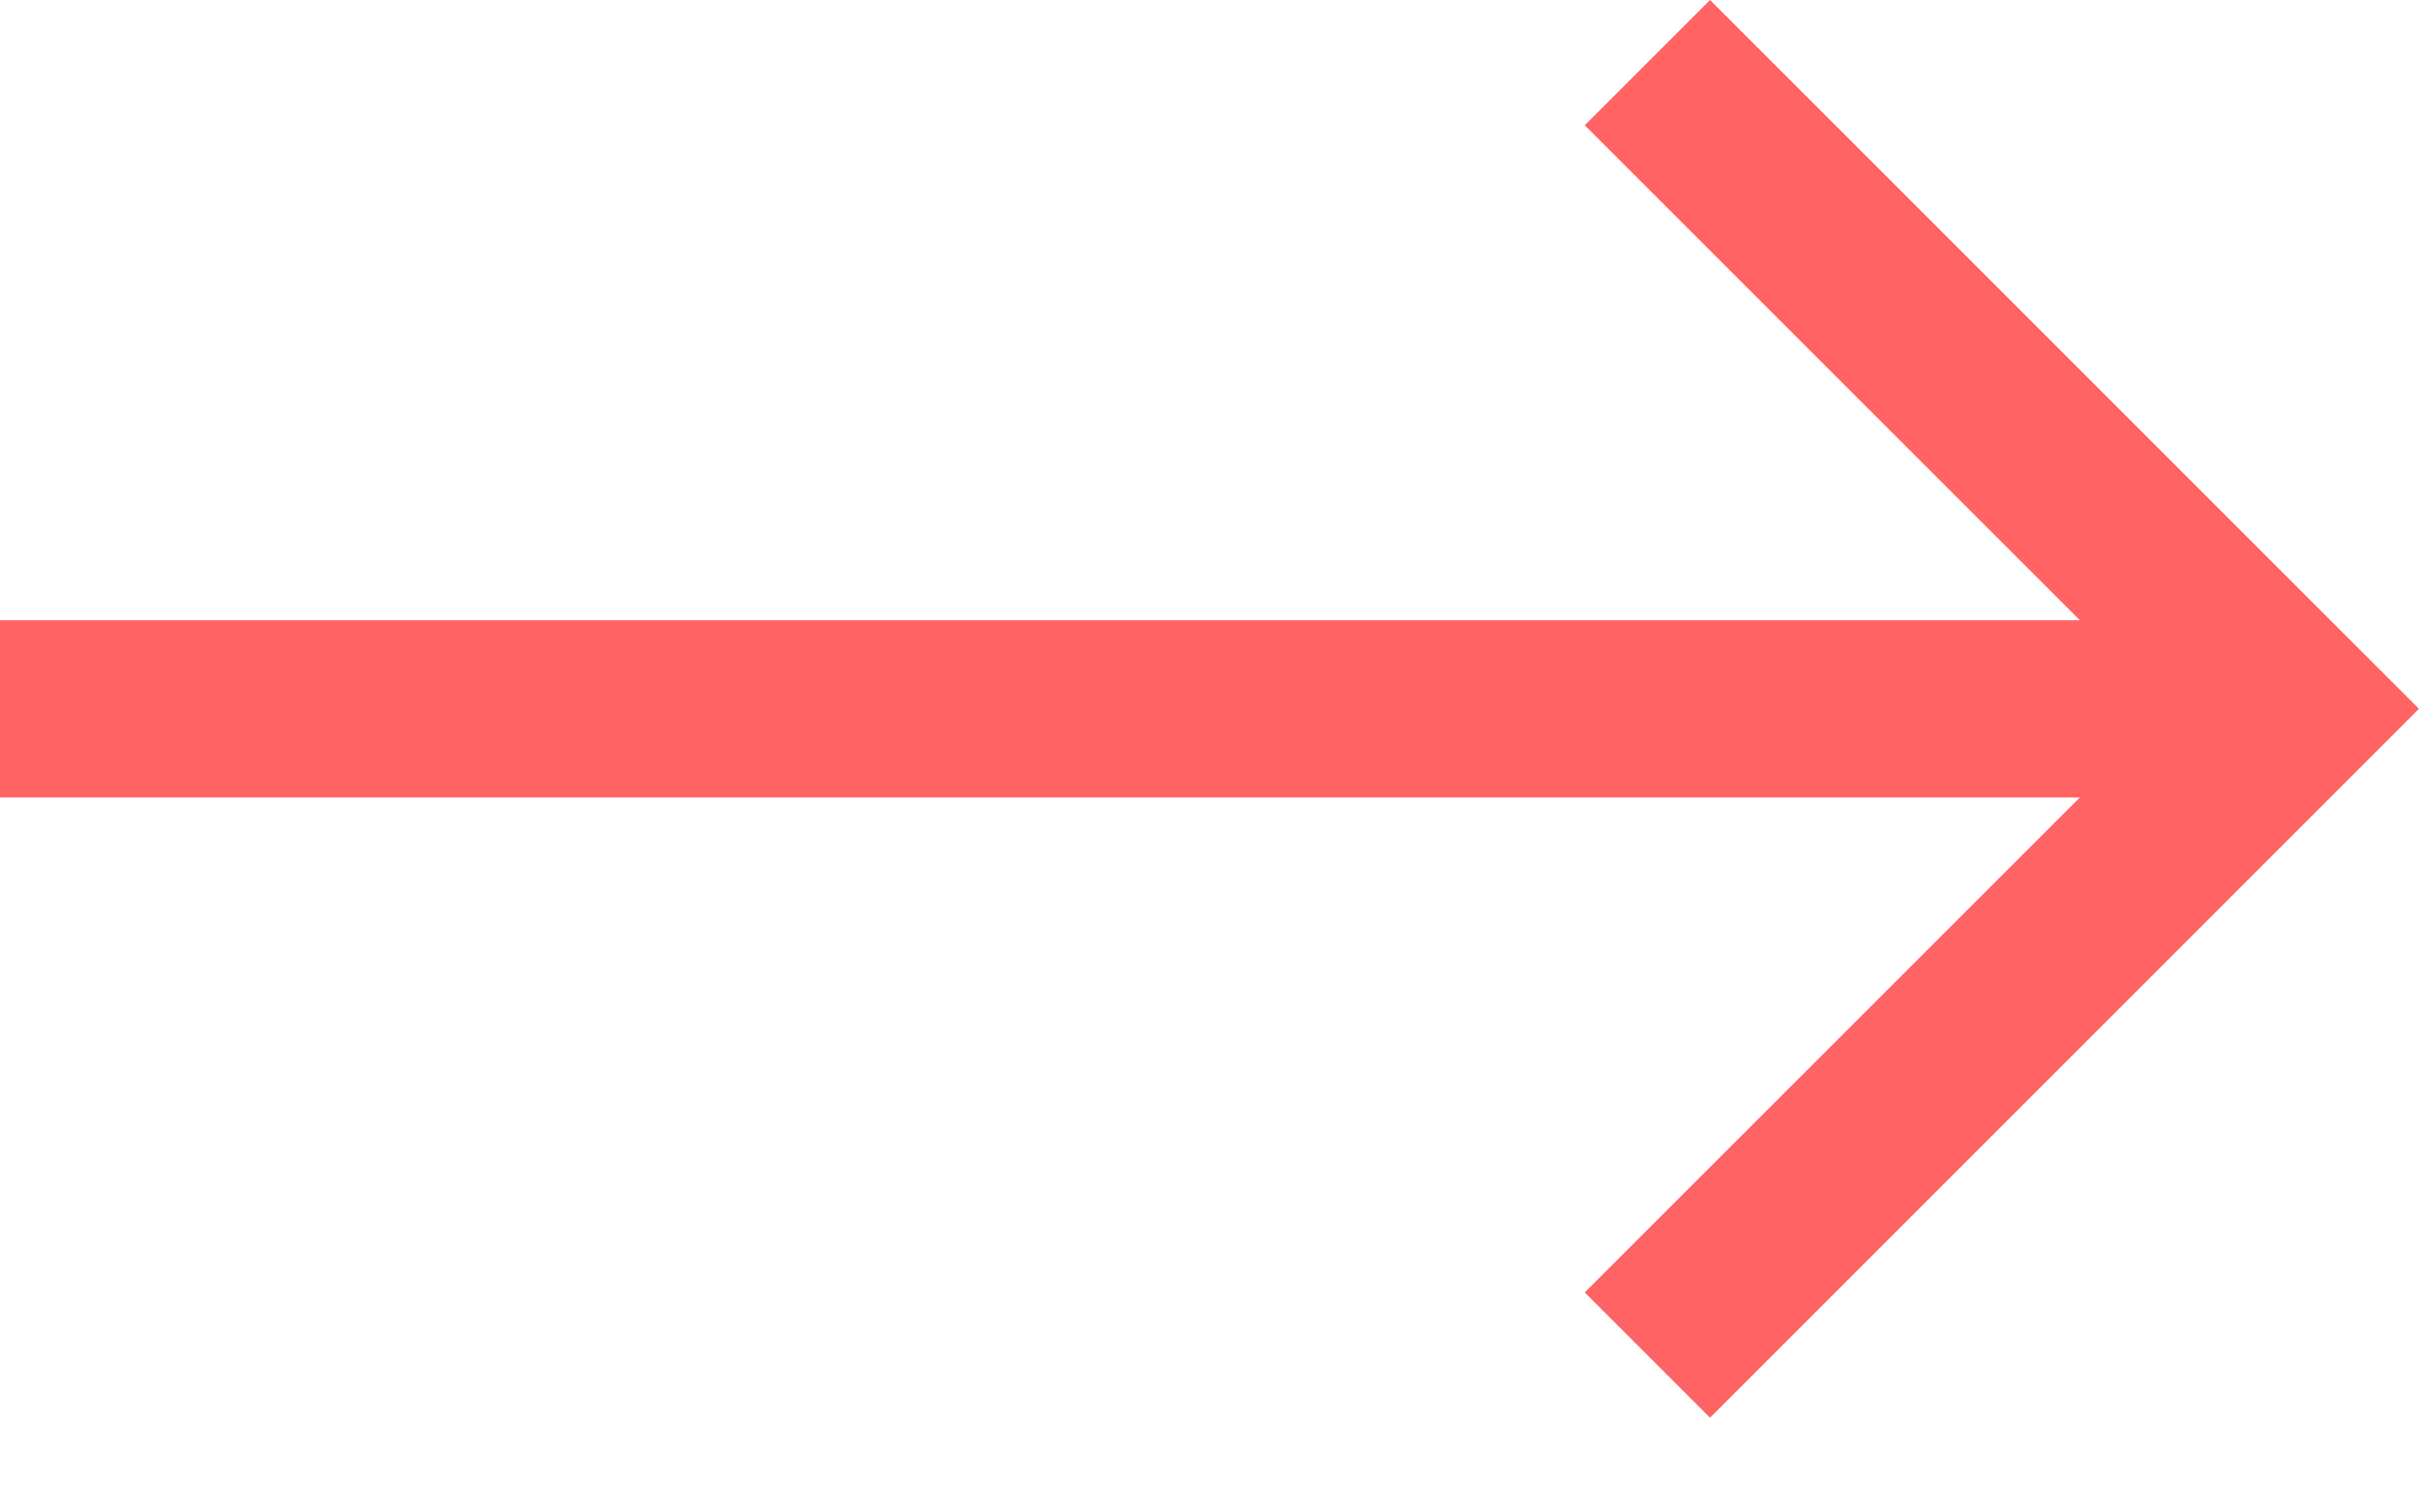
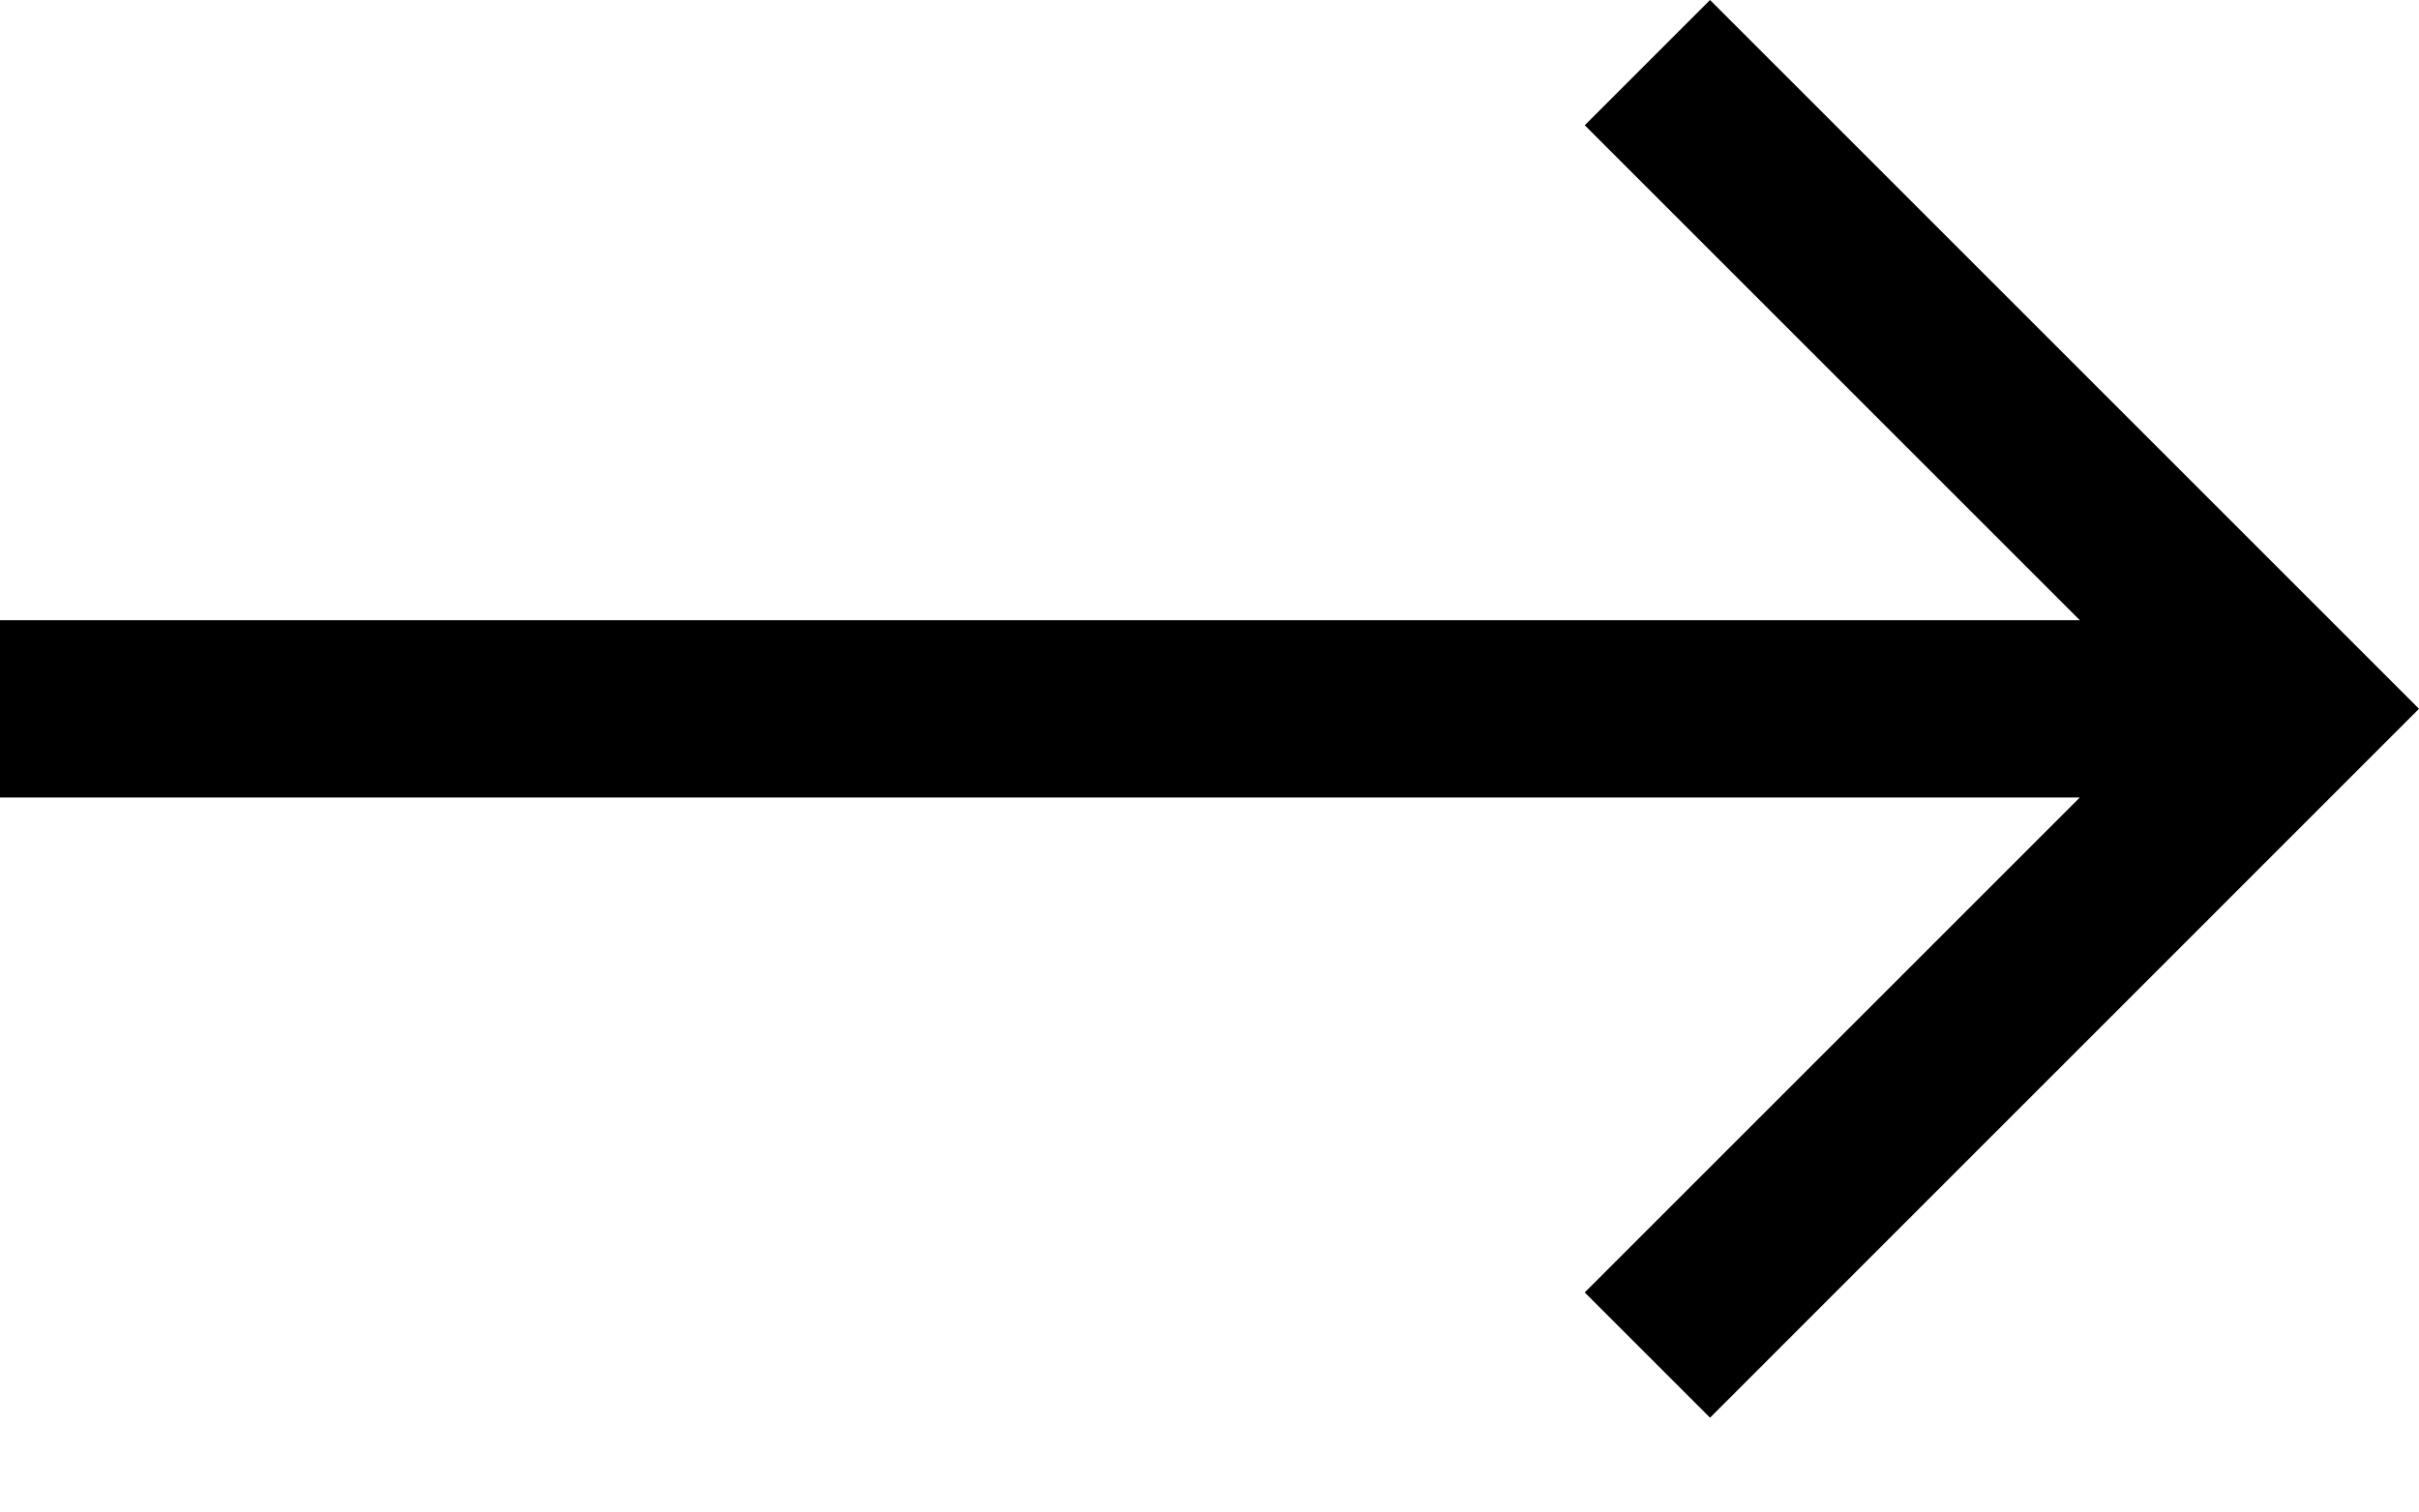
<svg xmlns="http://www.w3.org/2000/svg" width="24px" height="15px" viewBox="0 0 24 15" version="1.1">
  <g id="⚙️-Symbols" stroke="none" stroke-width="1" fill="none" fill-rule="evenodd">
-     <g id="Icon/Arrow" transform="translate(-4, -9)" fill="#FF6363">
+     <g id="Icon/Arrow" transform="translate(-4, -9)" fill="#000">
      <polygon id="Color" points="20.966 9 19.723 10.243 24.635 15.155 18.465 15.155 4 15.155 4 16.914 24.635 16.914 19.723 21.826 20.966 23.069 28 16.034" />
    </g>
  </g>
</svg>
